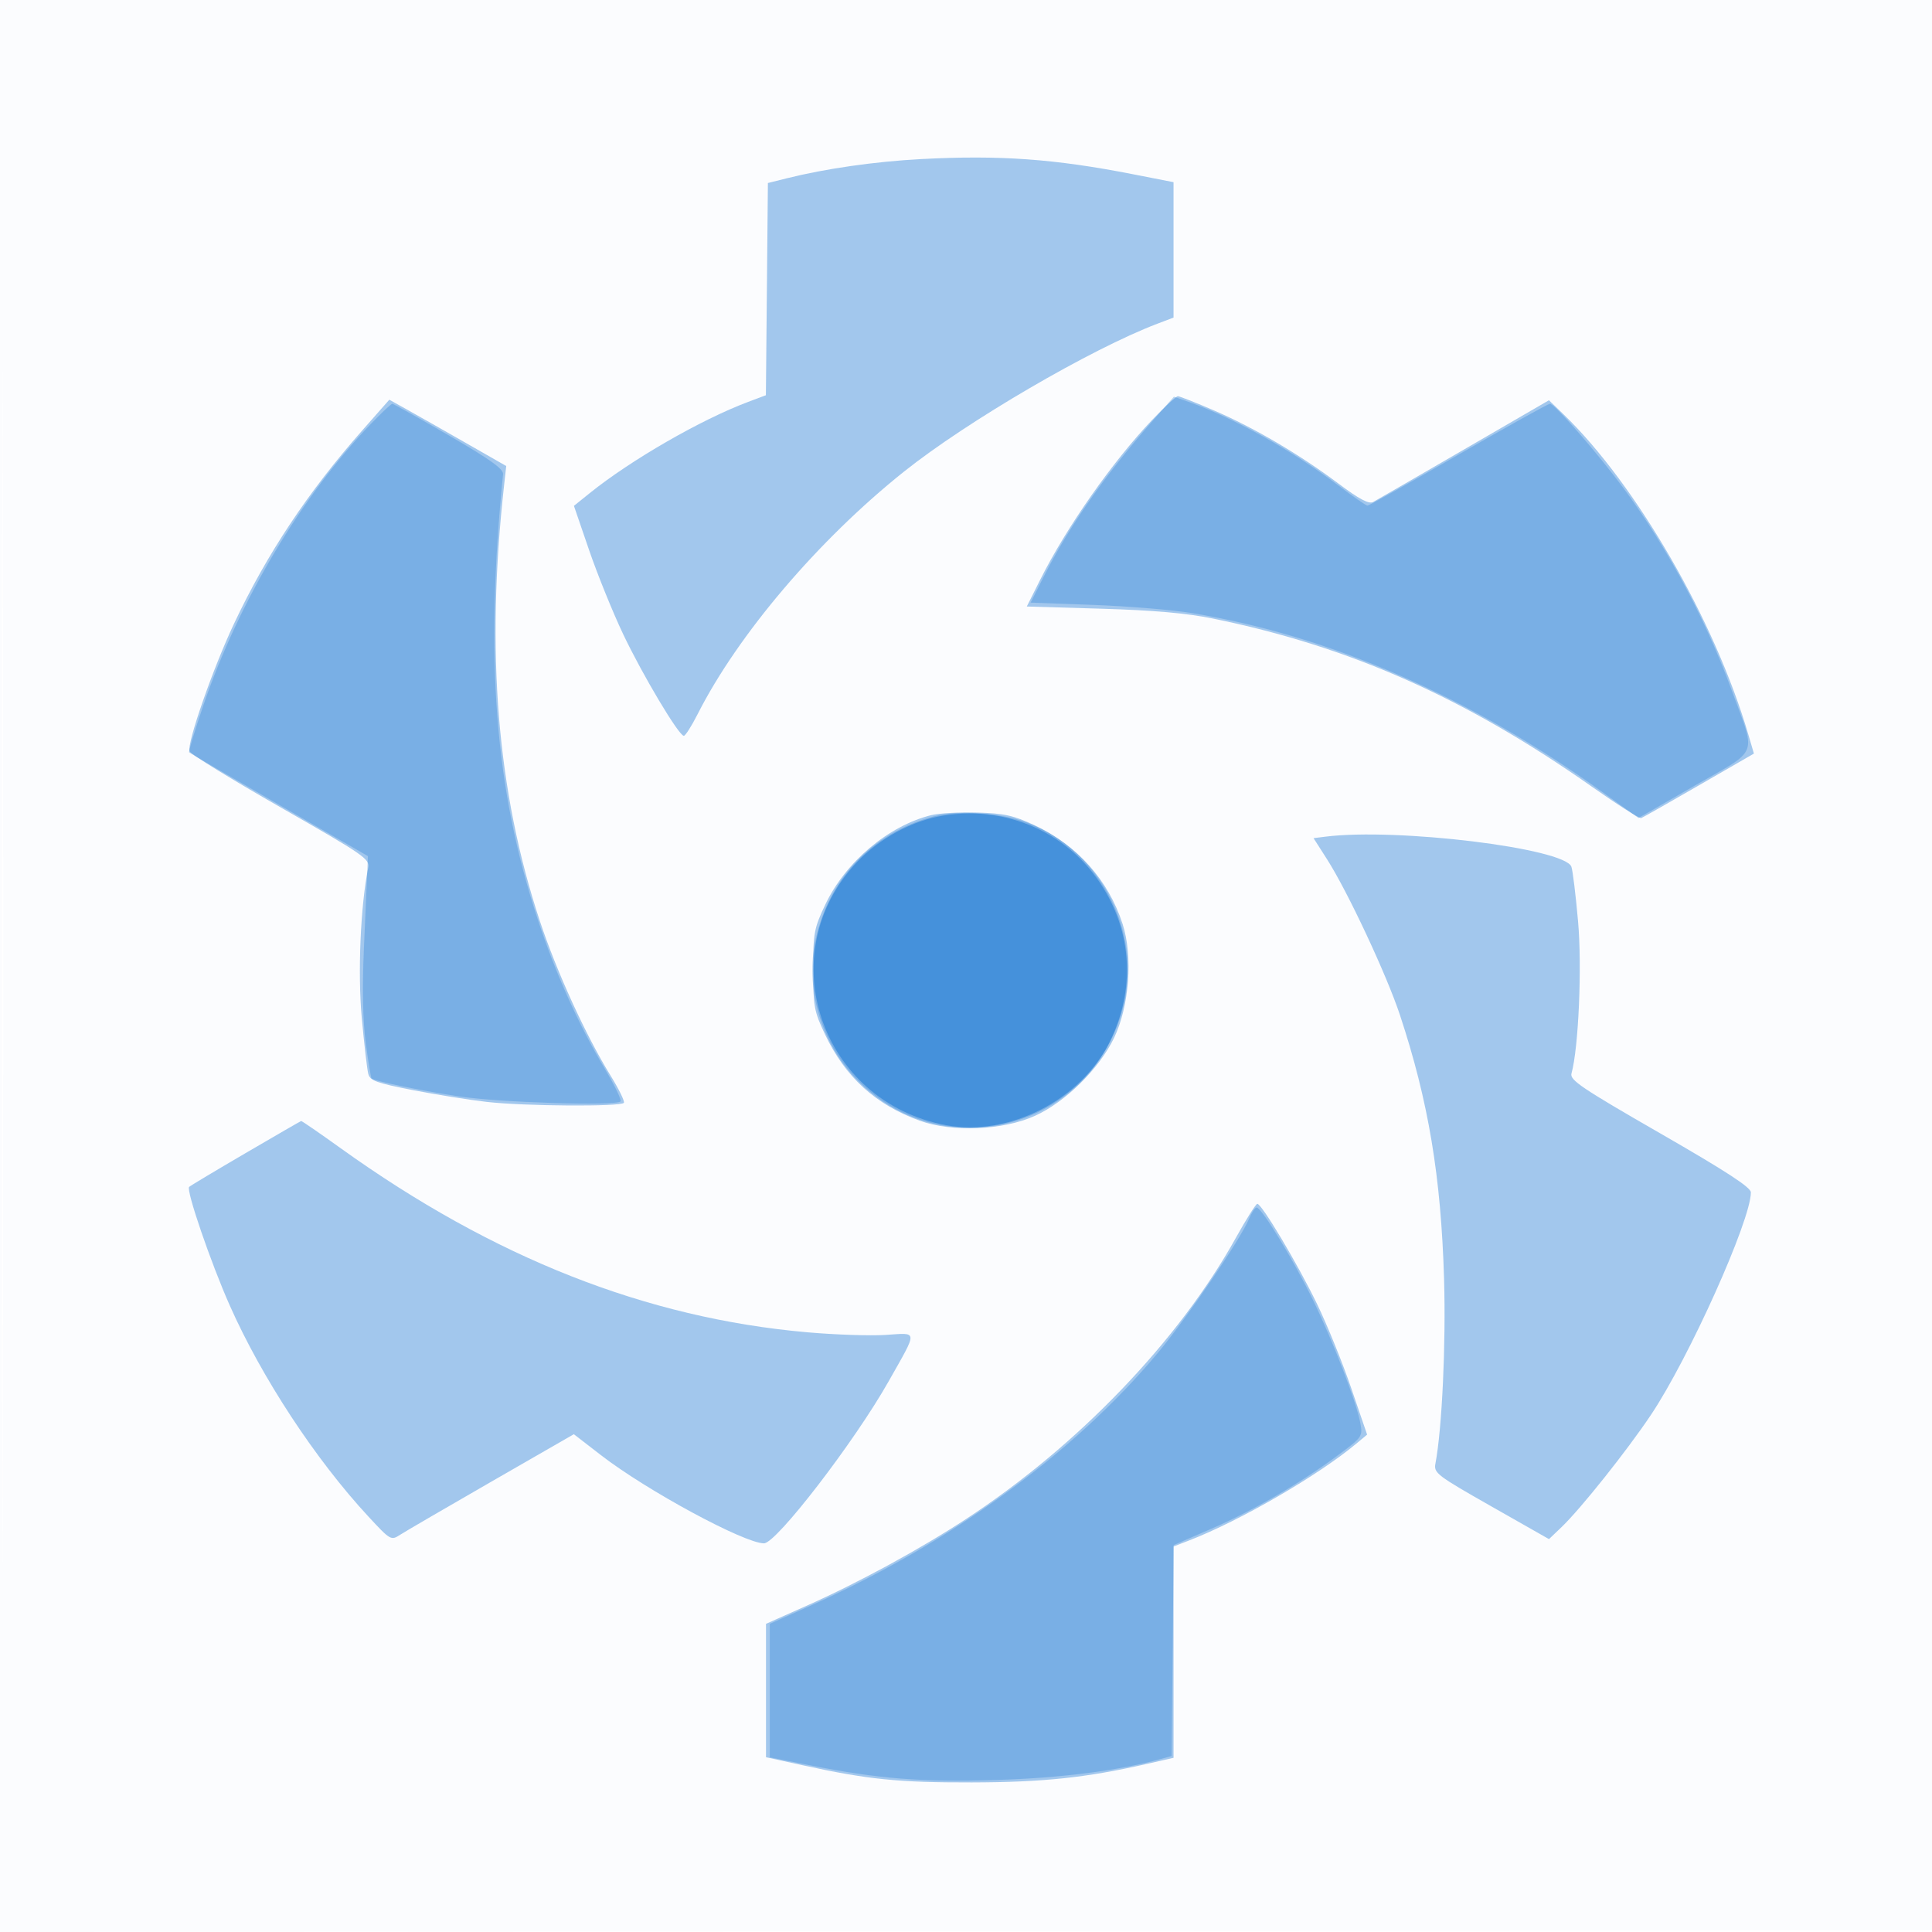
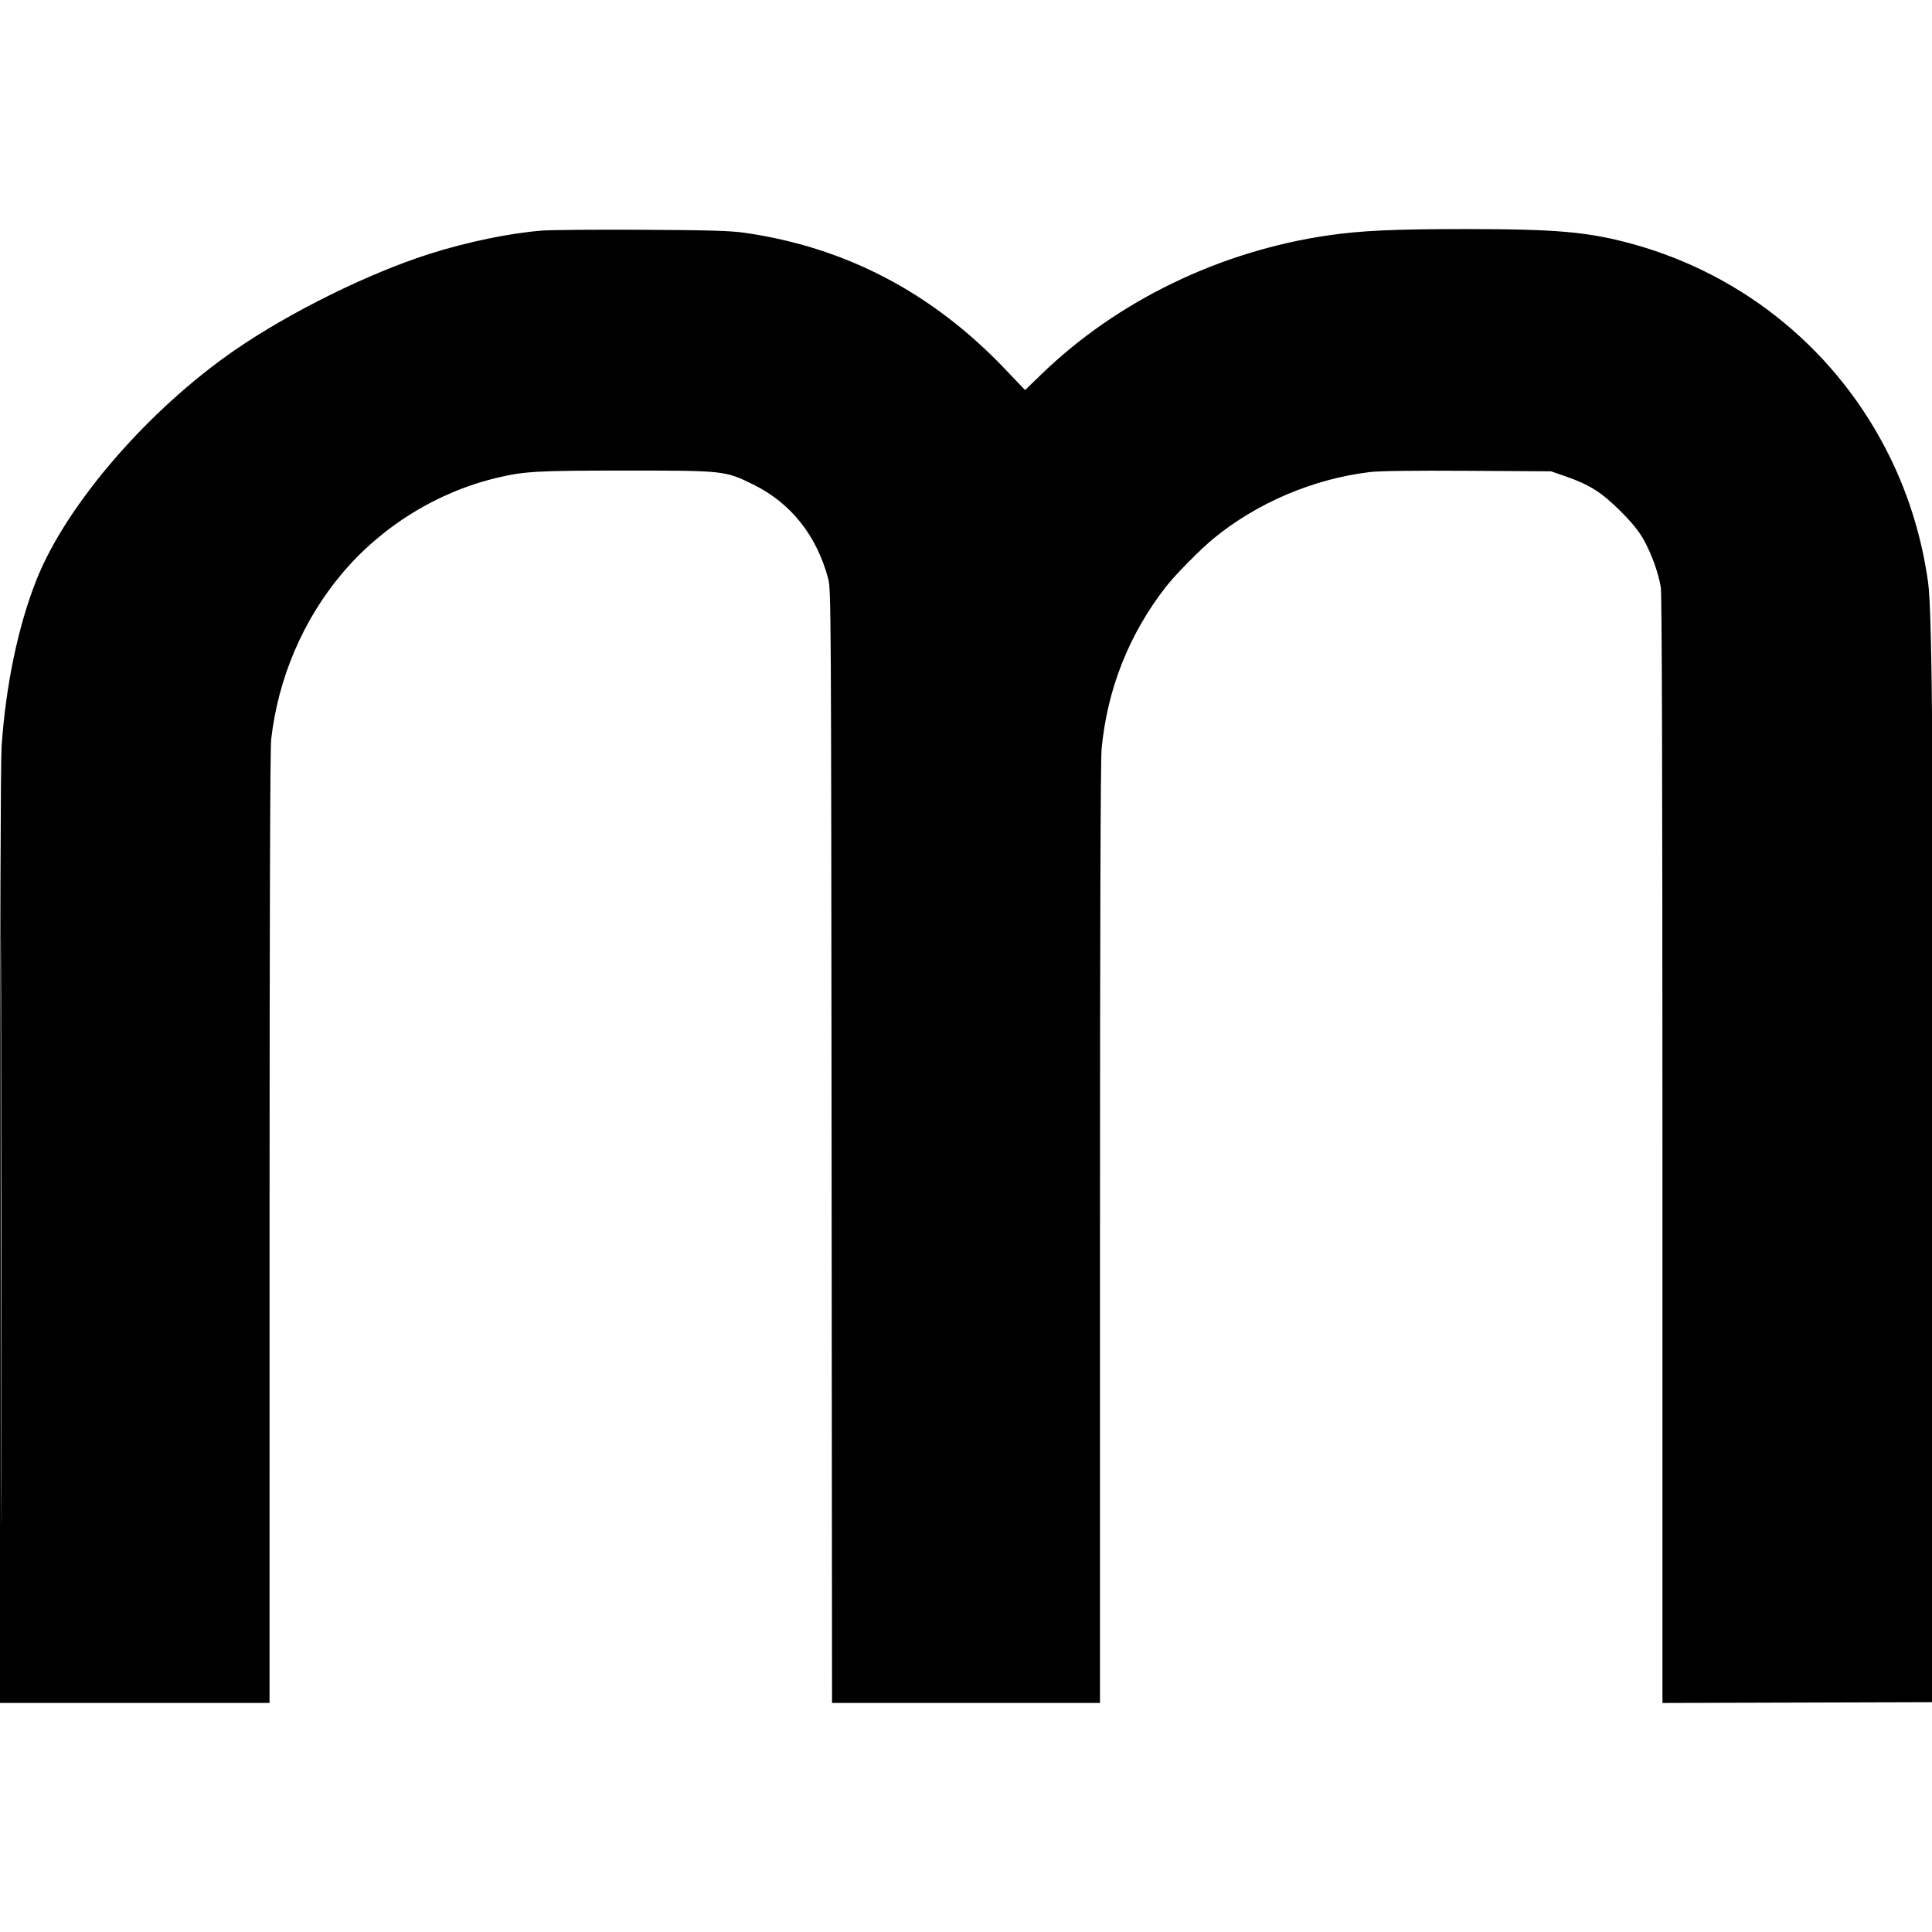
- <svg xmlns="http://www.w3.org/2000/svg" width="512" height="512">
-   <path fill-opacity=".016" d="M0 256.002v256.002l256.25-.252 256.25-.252.252-255.75L513.004 0H0v256.002m.492.498c0 140.8.116 198.251.258 127.67.142-70.582.142-185.782 0-256C.608 57.951.492 115.7.492 256.5" fill="#1976D2" fill-rule="evenodd" />
-   <path fill-opacity=".394" d="M244 42.164c-12.122.645-25.227 2.523-35.5 5.088l-5 1.248-.265 28.12-.266 28.12-4.734 1.778c-12.468 4.683-31.018 15.367-41.937 24.155l-4.202 3.382 4.019 11.723c2.211 6.447 6.261 16.447 9.001 22.222 5.144 10.842 14.782 27 16.105 27 .412 0 2.06-2.588 3.662-5.75 10.687-21.105 32.012-46.171 54.658-64.247 16.732-13.355 49.61-32.545 67.209-39.228l4.25-1.614V48.28l-10.75-2.105c-20.847-4.083-35.386-5.119-56.25-4.011m61.367 69.086c-10.513 11.042-22.734 28.48-29.691 42.364l-3.565 7.115 19.695.581c13.929.411 22.621 1.179 29.694 2.623 36.207 7.396 66.827 20.984 100.327 44.521 6.78 4.764 12.679 8.523 13.108 8.354.429-.17 7.325-4.087 15.325-8.705l14.545-8.398-1.498-5.102c-8.845-30.129-29.662-66.186-48.969-84.817l-3.848-3.714-22.495 13.042c-12.372 7.173-23.203 13.43-24.068 13.904-1.152.632-3.633-.679-9.257-4.891-10.292-7.707-22.287-14.753-32.936-19.346-4.821-2.079-9.138-3.781-9.592-3.781-.454 0-3.503 2.813-6.775 6.25m-209.335 2.783c-14.415 16.358-25.303 32.761-34.011 51.236-5.642 11.969-12.571 31.878-11.783 33.857.3.756 11.188 7.449 24.194 14.874 22.179 12.661 23.617 13.655 23.14 16-2.031 9.986-2.796 27.835-1.702 39.735.645 7.021 1.422 13.709 1.728 14.863.474 1.79 2.194 2.416 11.729 4.274 6.145 1.197 14.998 2.612 19.673 3.144 10.05 1.145 35.684 1.31 36.338.234.25-.413-1.352-3.675-3.56-7.25-6.51-10.537-14.312-27.605-18.734-40.984-11.326-34.26-14.358-71.355-9.444-115.516l.557-5-10.829-6.189c-5.955-3.404-12.926-7.358-15.491-8.787l-4.662-2.597-7.143 8.106M246.746 216.03c-11.368 2.849-22.698 12.425-28.037 23.696-2.978 6.286-3.209 7.53-3.209 17.274 0 9.696.24 11.007 3.138 17.123 5.355 11.302 13.373 18.612 25.076 22.862 8.621 3.131 22.075 2.567 30.567-1.282 8.081-3.663 17.024-12.473 20.953-20.643 4.049-8.418 5.039-21.625 2.265-30.206-3.749-11.594-12.005-20.856-23.302-26.143-5.571-2.606-8.058-3.159-15.18-3.37-4.684-.139-10.206.171-12.271.689m104.555 5.69l-3.2.399 3.579 5.595c5.451 8.522 15.807 30.646 19.324 41.286 7.556 22.858 10.883 42.779 11.69 70 .511 17.218-.541 39.66-2.29 48.859-.474 2.494.352 3.126 14.797 11.332l15.299 8.691 3.334-3.191c5.073-4.856 17.278-20.176 23.654-29.691C447.578 359.943 464 323.39 464 315.988c0-1.323-6.543-5.582-24.048-15.653-20.754-11.94-23.972-14.109-23.494-15.835 1.887-6.816 2.815-28.296 1.744-40.34-.628-7.062-1.425-13.578-1.771-14.48-1.884-4.908-46.202-10.324-65.13-7.96M65.073 305.591c-7.935 4.636-14.663 8.665-14.951 8.954-.855.855 5.756 20.138 10.784 31.455 8.522 19.182 22.722 40.796 36.734 55.91 5.844 6.304 5.983 6.384 8.401 4.822 1.353-.873 12.263-7.227 24.246-14.12l21.787-12.531 7.213 5.573C171.395 395.011 197.271 409 202.469 409c3.276 0 23.982-26.914 33.018-42.918 7.833-13.873 7.899-12.871-.81-12.312-4.084.262-13.444-.055-20.801-.704-42.659-3.767-83.103-19.725-123.566-48.755-5.605-4.021-10.33-7.275-10.5-7.231-.171.045-6.802 3.874-14.737 8.511m262.469 22.4c-15.193 27.353-41.832 55.121-71.542 74.576-12.197 7.987-28.633 16.928-42.25 22.983L203 430.33v35.354l9.75 2.13c17.218 3.762 25.354 4.588 44.75 4.545 18.952-.043 30.275-1.237 46.316-4.885L311 465.84V409.839l4.25-1.649c13.438-5.215 34.1-17.187 44.15-25.582l2.9-2.422-4.224-12.343c-2.323-6.789-6.409-16.843-9.079-22.343-5.182-10.674-14.641-26.521-15.798-26.468-.385.018-2.93 4.049-5.657 8.959" fill="#1976D2" fill-rule="evenodd" />
-   <path fill-opacity=".296" d="M305.217 111.811c-12.496 14.214-21.959 27.768-28.619 40.995l-3.472 6.893 16.687.611c9.178.336 20.962 1.319 26.187 2.183 36.761 6.082 73.31 22.025 108.579 47.362l9.639 6.924 14.926-8.592c17.344-9.984 16.333-7.281 9.615-25.687-7.226-19.799-18.613-40.506-31.069-56.5-7.205-9.251-15.892-19-16.93-19-.486 0-11.412 6.075-24.278 13.5-12.867 7.425-23.701 13.5-24.076 13.5-.376 0-3.883-2.43-7.794-5.399-12.156-9.229-27.716-17.904-39.692-22.129l-3.823-1.349-5.88 6.688m-206.854.439c-18.303 18.96-35.045 47.046-44.43 74.536-2.307 6.757-4.023 12.435-3.814 12.617.21.181 10.956 6.439 23.881 13.906l23.5 13.576-.187 4.307-.88 20.308c-.46 10.628-.29 19.017.506 24.985.659 4.942 1.346 9.134 1.528 9.315.694.695 12.49 3.122 23.033 4.74 10.702 1.642 41.679 2.613 42.947 1.345.339-.338-1.495-4.163-4.075-8.5-7.087-11.914-13.164-25.451-17.905-39.885-11.348-34.549-14.021-68.972-9.15-117.833.137-1.376-3.429-3.929-14.317-10.247-7.975-4.628-14.74-8.415-15.034-8.417-.294-.002-2.815 2.359-5.603 5.247M247.5 216.347c-16.613 4.335-28.513 17.141-31.625 34.031-2.268 12.305 1.964 26.037 10.913 35.412 22.325 23.388 60.915 14.045 70.355-17.034 6.237-20.534-4.871-43.101-24.985-50.762-6.818-2.597-18.123-3.352-24.658-1.647m83.491 106.674c-2.232 5.39-16.418 26.245-24.133 35.479-22.244 26.625-55.049 50.5-92.108 67.034L204 430.33v35.39l10.75 2.121c18.163 3.584 29.371 4.467 49.202 3.876 16.981-.506 32.482-2.475 43.548-5.531l3-.829.265-27.946.265-27.946 9.993-4.327c11.017-4.77 23.512-12.029 33.588-19.514 6.426-4.773 6.55-4.952 5.892-8.5-1.045-5.627-7.186-21.591-12.552-32.629C342.778 333.854 334.339 320 333.03 320c-.433 0-1.35 1.359-2.039 3.021" fill="#1976D2" fill-rule="evenodd" />
-   <path fill-opacity=".533" d="M250 216.137c-8.2 1.313-16.895 6.001-22.894 12.344-22.981 24.299-9.686 63.511 23.634 69.708 16.681 3.102 35.892-6.754 43.452-22.292 6.024-12.383 5.949-25.914-.211-37.769-8.446-16.257-25.753-24.91-43.981-21.991" fill="#1976D2" fill-rule="evenodd" />
+ <svg xmlns="http://www.w3.org/2000/svg" width="1240" height="1240">
+   <path d="M348 147.995c-20.765 1.599-48.186 7.28-72.5 15.018-39.124 12.452-89.748 37.499-125 61.844C95.093 263.121 42.837 323.59 23.595 371.708 11.763 401.296 3.758 439.343 1.021 479 .388 488.17.016 603.694.01 793.25L0 1093h173l.008-304.75c.006-202.031.355-307.784 1.036-313.75 4.474-39.195 20.38-76.488 45.279-106.161 25.744-30.681 61.77-52.856 100.566-61.901 17.015-3.967 25.039-4.401 81.611-4.413 63.279-.013 63.946.06 82 8.967 24.154 11.916 40.692 32.734 48.091 60.537 1.788 6.718 1.866 19.943 2.144 364.221l.289 357.25H706l.001-300.75c0-198.541.351-304.44 1.03-311.606 3.651-38.498 17.634-73.71 41.358-104.144 5.971-7.66 22.2-24.081 30.611-30.975 27.821-22.802 63.924-38.151 100-42.517 6.404-.774 26.938-1.045 63-.829l53.5.321 9.5 3.299c15.196 5.277 23.078 10.276 35.001 22.2 7.502 7.501 11.752 12.723 14.879 18.279 5.105 9.071 9.585 21.511 11.062 30.722.709 4.422 1.045 119.938 1.05 361.256l.008 354.755 86.75-.255 86.75-.256.261-283c.282-305.585-.539-416.151-3.233-435.5-3.953-28.383-12.15-55.347-24.472-80.5-33.067-67.5-93.022-117.101-165.583-136.988-28.018-7.679-48.446-9.492-106.973-9.493-45.411-.001-67.01.991-87.983 4.044-69.39 10.098-135.185 41.905-183.809 88.859l-10.793 10.422-12.939-13.566C598.221 187.76 542.678 158.703 478 149.424c-9.301-1.334-21.827-1.706-65.5-1.944-29.7-.162-58.725.07-64.5.515M.494 790.5c0 166.65.115 234.676.256 151.169.141-83.507.141-219.857 0-303S.494 623.85.494 790.5" fill="undefined" fill-rule="evenodd" />
</svg>
